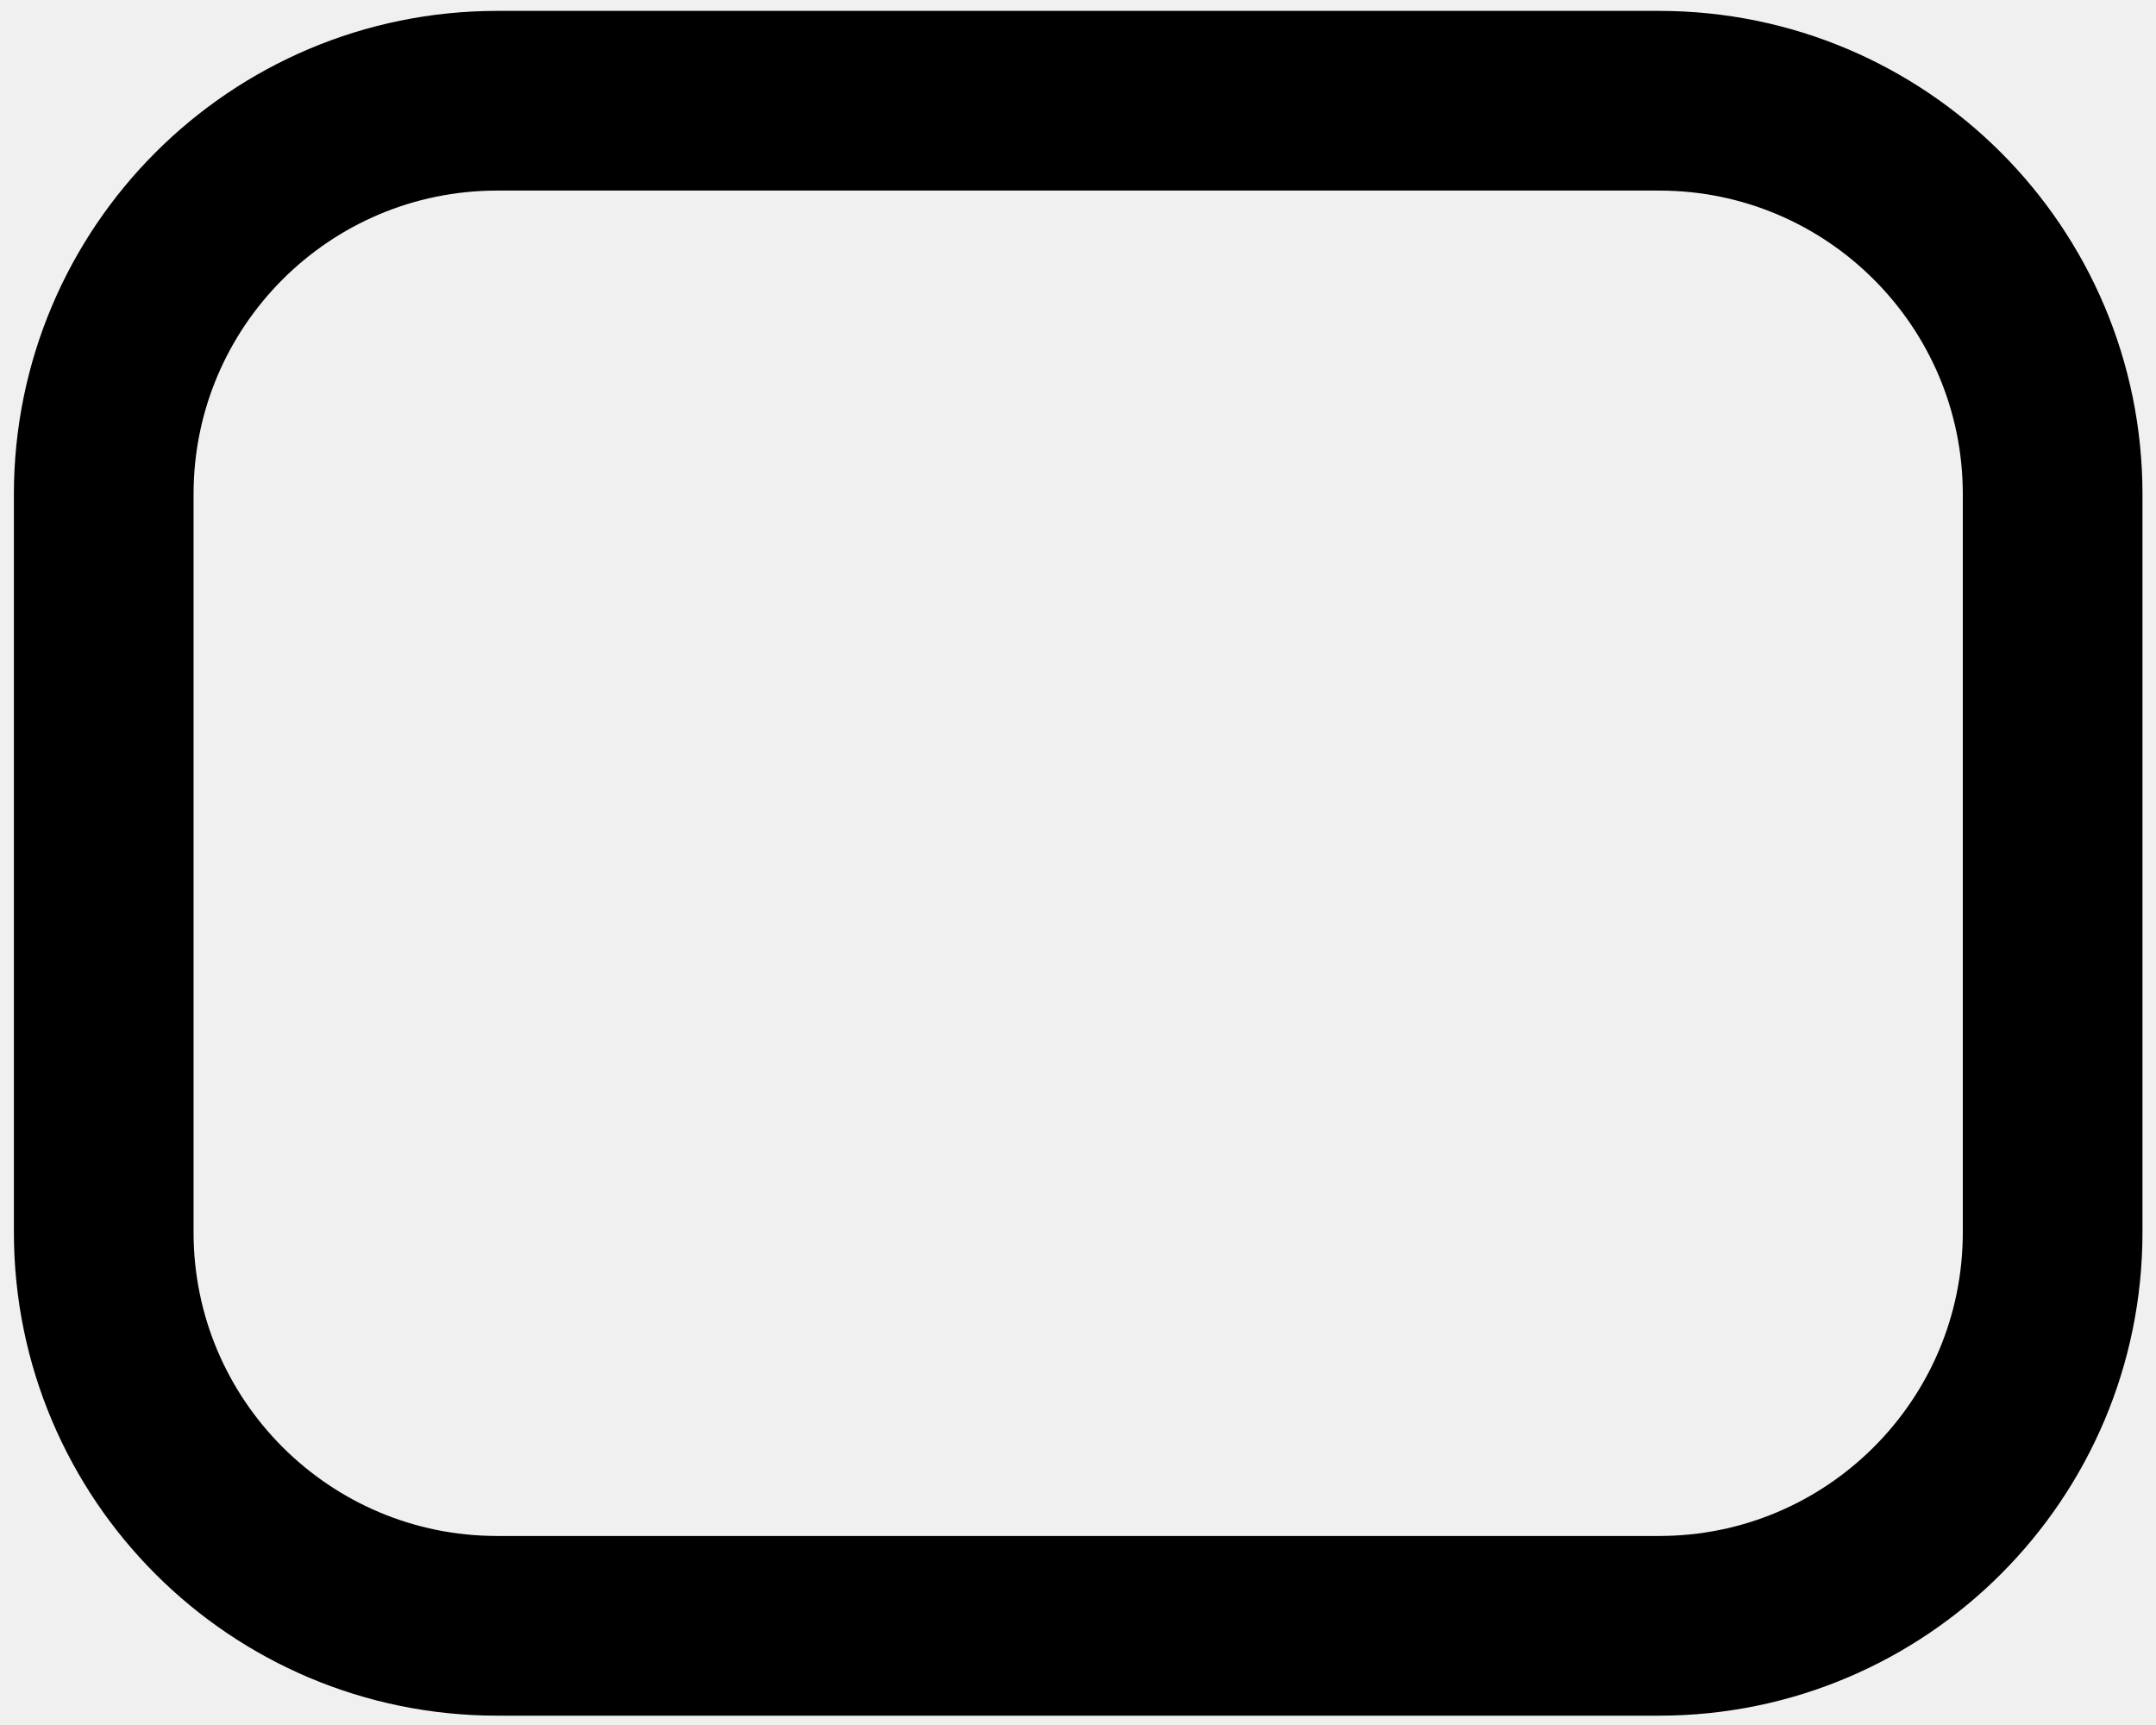
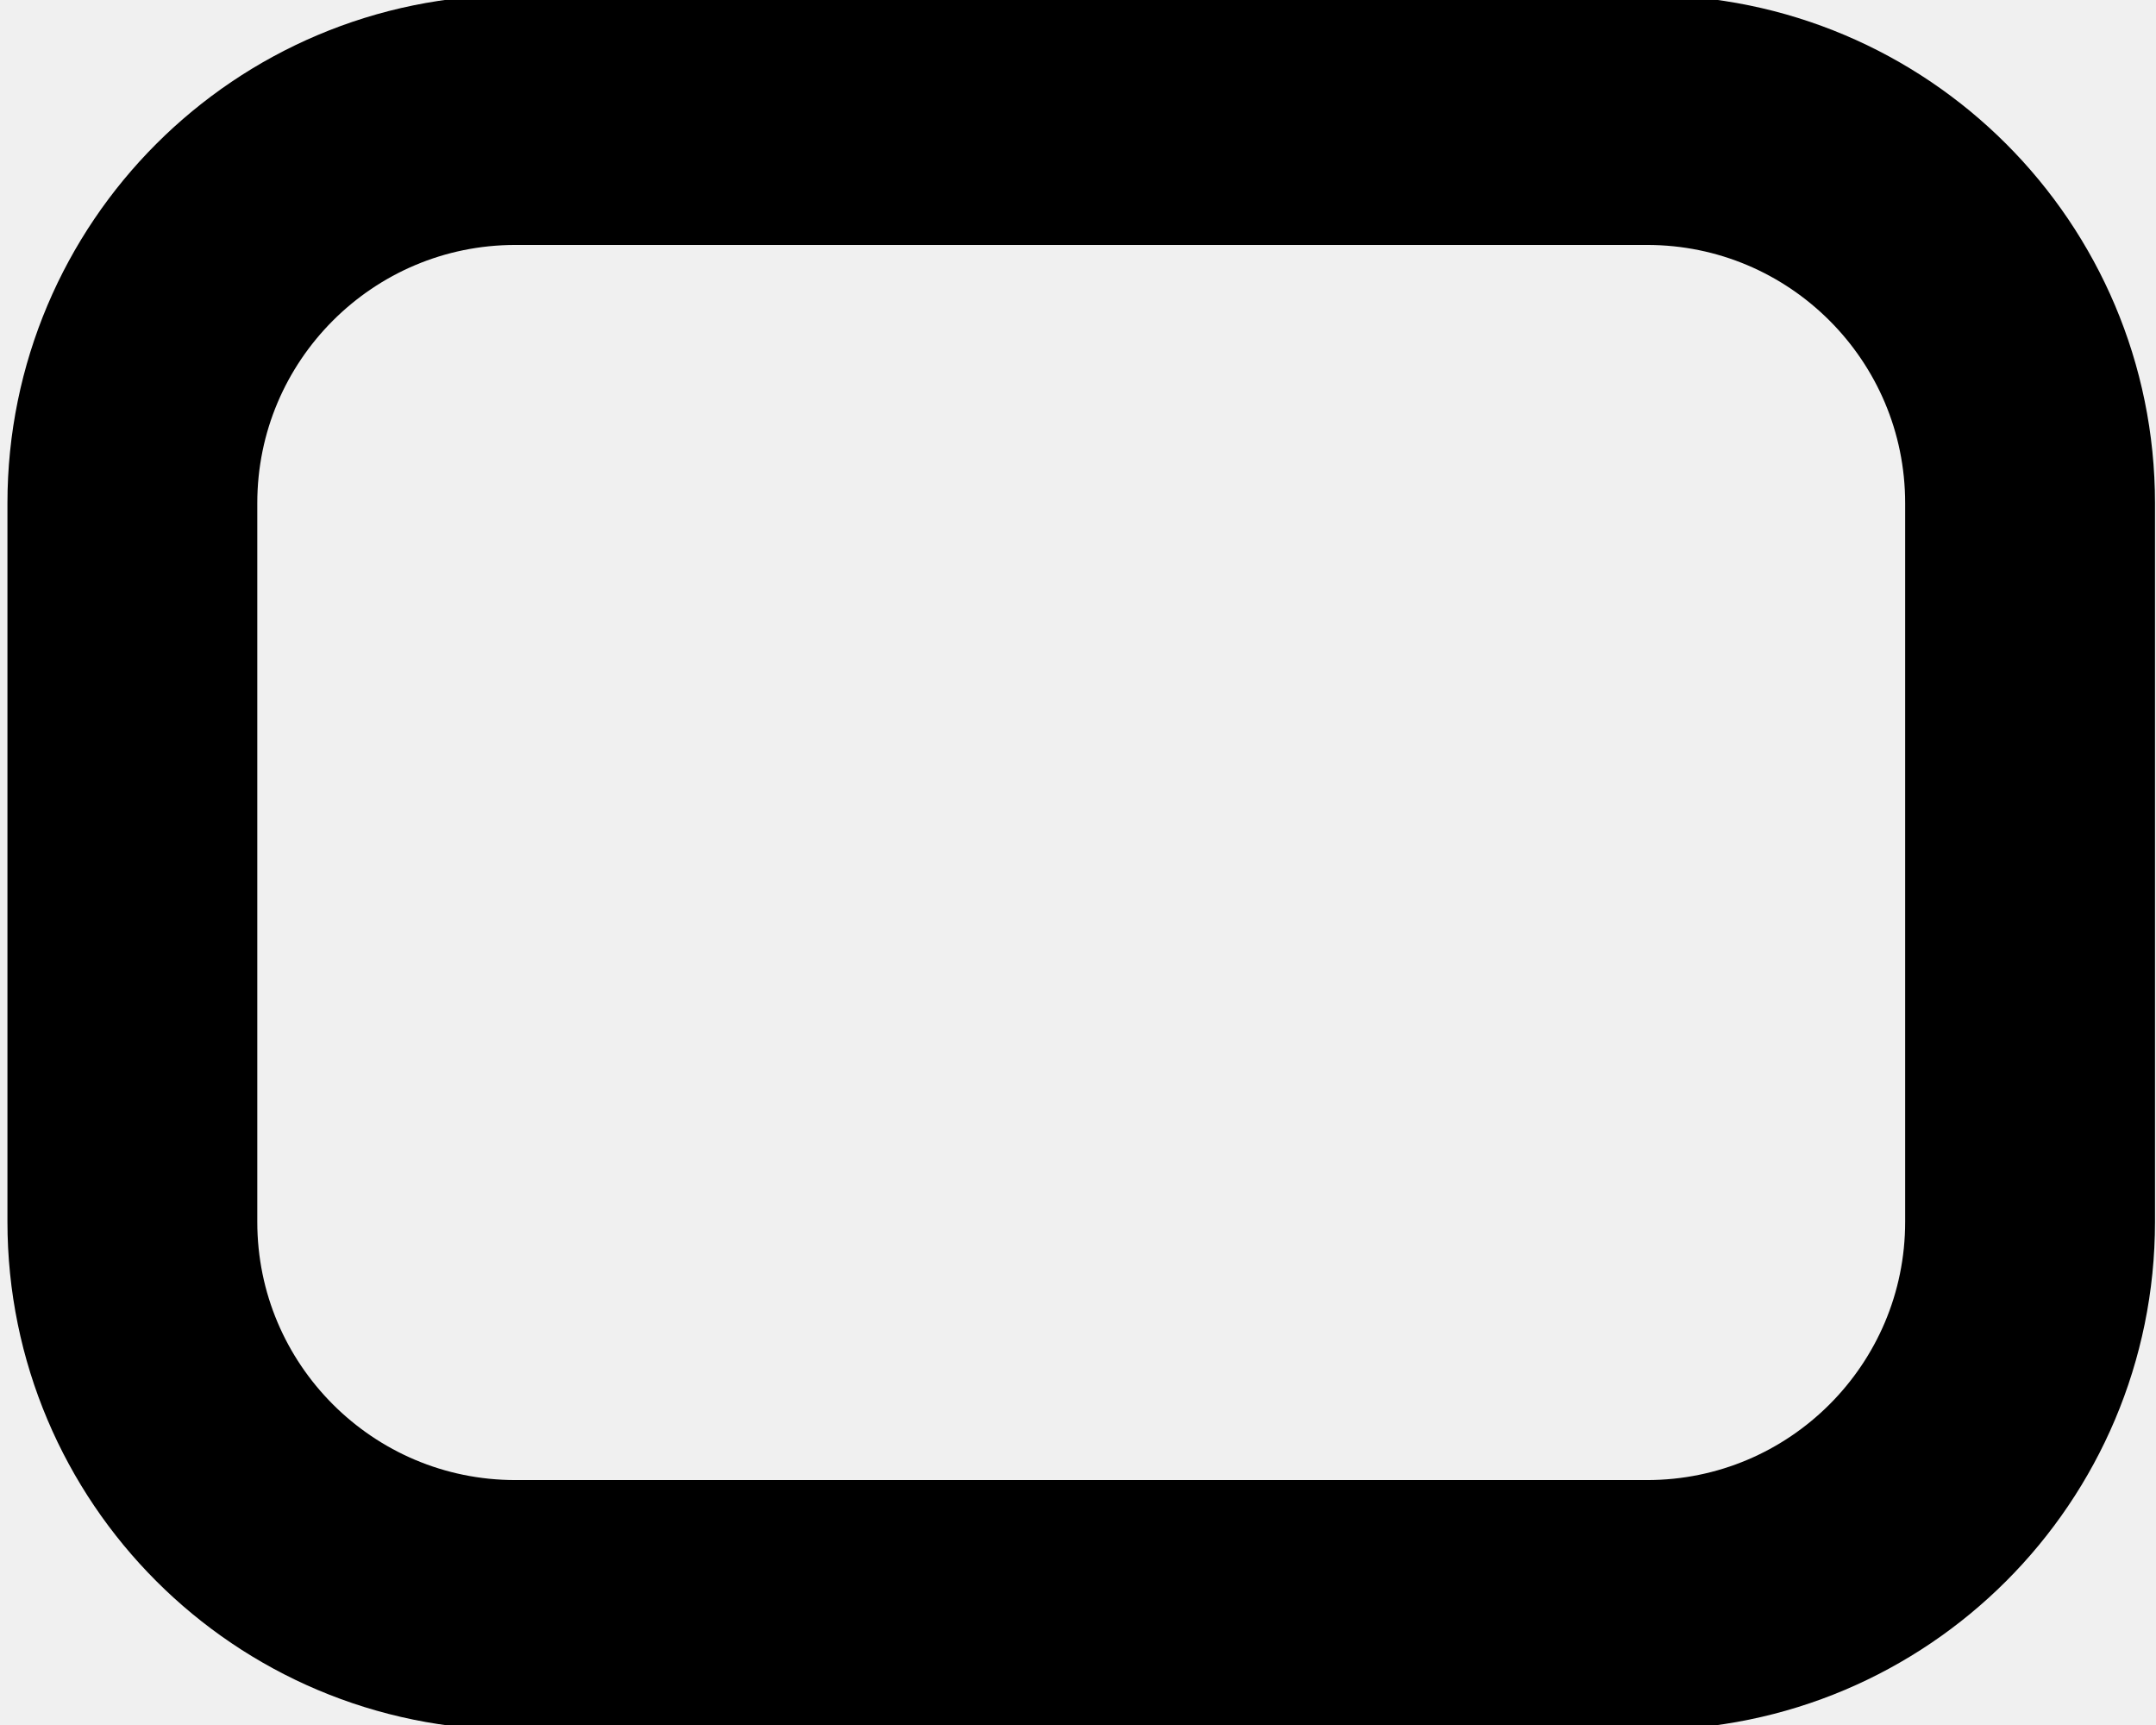
<svg xmlns="http://www.w3.org/2000/svg" width="60" height="48" id="svg2" version="1.1">
  <defs id="defs4">
    <marker orient="auto" refY="0" refX="0" id="DotL" style="overflow:visible">
      <path id="path4034" d="m -2.5,-1 c 0,2.76 -2.24,5 -5,5 -2.76,0 -5,-2.24 -5,-5 0,-2.76 2.24,-5 5,-5 2.76,0 5,2.24 5,5 z" style="fill-rule:evenodd;stroke:#000000;stroke-width:1pt" transform="matrix(0.8,0,0,0.8,5.92,0.8)" />
    </marker>
    <marker orient="auto" refY="0" refX="0" id="Arrow1Sstart" style="overflow:visible">
      <path id="path3985" d="M 0,0 5,-5 -12.5,0 5,5 0,0 Z" style="fill-rule:evenodd;stroke:#000000;stroke-width:1pt" transform="matrix(0.2,0,0,0.2,1.2,0)" />
    </marker>
    <marker orient="auto" refY="0" refX="0" id="EmptyTriangleOutL" style="overflow:visible">
      <path id="path4133" d="m 5.77,0 -8.65,5 0,-10 8.65,5 z" style="fill:#ffffff;fill-rule:evenodd;stroke:#000000;stroke-width:1pt" transform="matrix(0.8,0,0,0.8,-4.8,0)" />
    </marker>
    <marker orient="auto" refY="0" refX="0" id="TriangleOutL" style="overflow:visible">
      <path id="path4115" d="m 5.77,0 -8.65,5 0,-10 8.65,5 z" style="fill-rule:evenodd;stroke:#000000;stroke-width:1pt" transform="scale(0.8,0.8)" />
    </marker>
    <marker orient="auto" refY="0" refX="0" id="EmptyDiamondL" style="overflow:visible">
      <path id="path4079" d="M 0,-7.071 -7.071,0 0,7.071 7.071,0 0,-7.071 Z" style="fill:#ffffff;fill-rule:evenodd;stroke:#000000;stroke-width:1pt" transform="scale(0.8,0.8)" />
    </marker>
    <marker orient="auto" refY="0" refX="0" id="EmptyDiamondL-1" style="overflow:visible">
      <path id="path4079-7" d="M 0,-7.071 -7.071,0 0,7.071 7.071,0 0,-7.071 Z" style="fill:#ffffff;fill-rule:evenodd;stroke:#000000;stroke-width:1pt" transform="scale(0.8,0.8)" />
    </marker>
    <marker orient="auto" refY="0" refX="0" id="EmptyDiamondL-0" style="overflow:visible">
      <path id="path4079-6" d="M 0,-7.071 -7.071,0 0,7.071 7.071,0 0,-7.071 Z" style="fill:#ffffff;fill-rule:evenodd;stroke:#000000;stroke-width:1pt" transform="scale(0.8,0.8)" />
    </marker>
    <marker orient="auto" refY="0" refX="0" id="TriangleOutL-8" style="overflow:visible">
      <path id="path4115-9" d="m 5.77,0 -8.65,5 0,-10 8.65,5 z" style="fill-rule:evenodd;stroke:#000000;stroke-width:1pt" transform="scale(0.8,0.8)" />
    </marker>
    <marker orient="auto" refY="0" refX="0" id="EmptyTriangleOutL-4" style="overflow:visible">
      <path id="path4133-1" d="m 5.77,0 -8.65,5 0,-10 8.65,5 z" style="fill:#ffffff;fill-rule:evenodd;stroke:#000000;stroke-width:1pt" transform="matrix(0.8,0,0,0.8,-4.8,0)" />
    </marker>
    <marker orient="auto" refY="0" refX="0" id="EmptyTriangleOutL-2" style="overflow:visible">
      <path id="path4133-7" d="m 5.77,0 -8.65,5 0,-10 8.65,5 z" style="fill:#ffffff;fill-rule:evenodd;stroke:#000000;stroke-width:1pt" transform="matrix(0.8,0,0,0.8,-4.8,0)" />
    </marker>
  </defs>
  <g id="layer1" transform="translate(-238.2024,-112.8049)">
-     <rect style="fill:none;stroke:#000000;stroke-width:5;stroke-miterlimit:4;stroke-dasharray:none;stroke-dashoffset:0;stroke-opacity:1" id="rect2985-31" width="54.237" height="42.437" x="241.089" y="115.608" ry="10.951" />
+     <rect style="fill:none;stroke:#000000;stroke-width:6.953;stroke-miterlimit:4;stroke-dasharray:none;stroke-dashoffset:0;stroke-opacity:1" id="rect2985-31" width="52.812" height="41.322" x="241.886" y="116.144" ry="10.664" />
  </g>
</svg>
